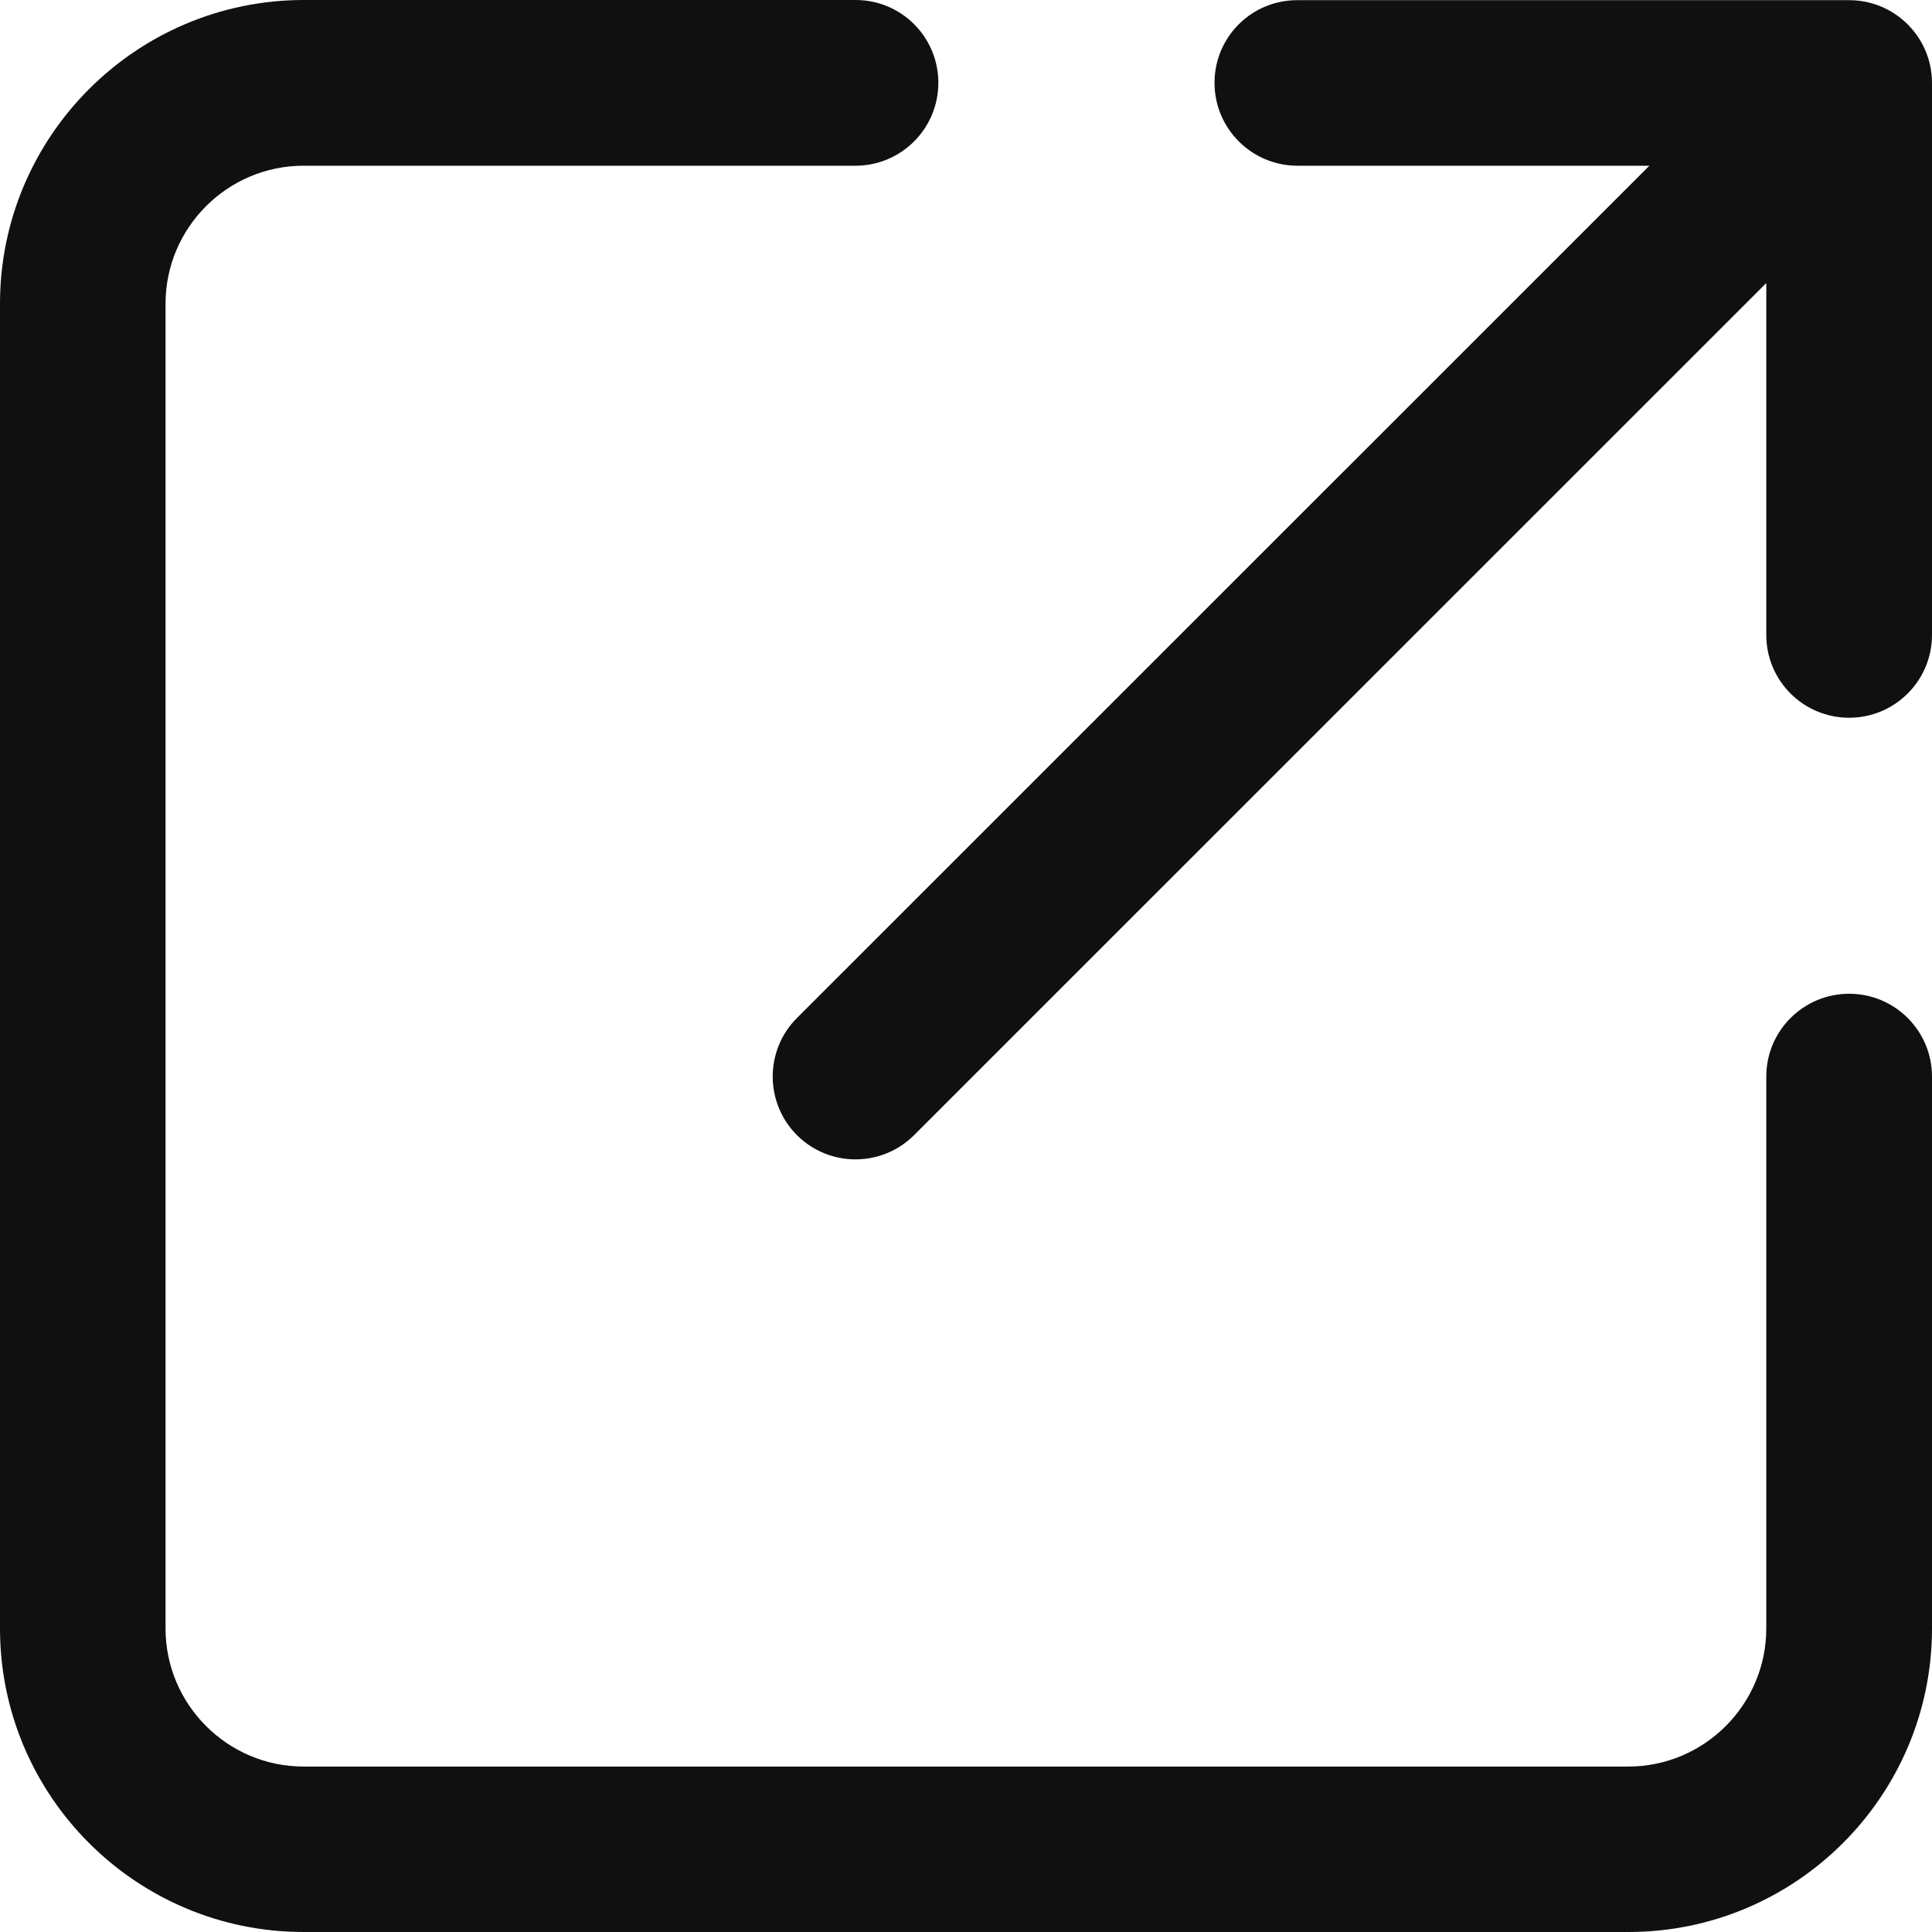
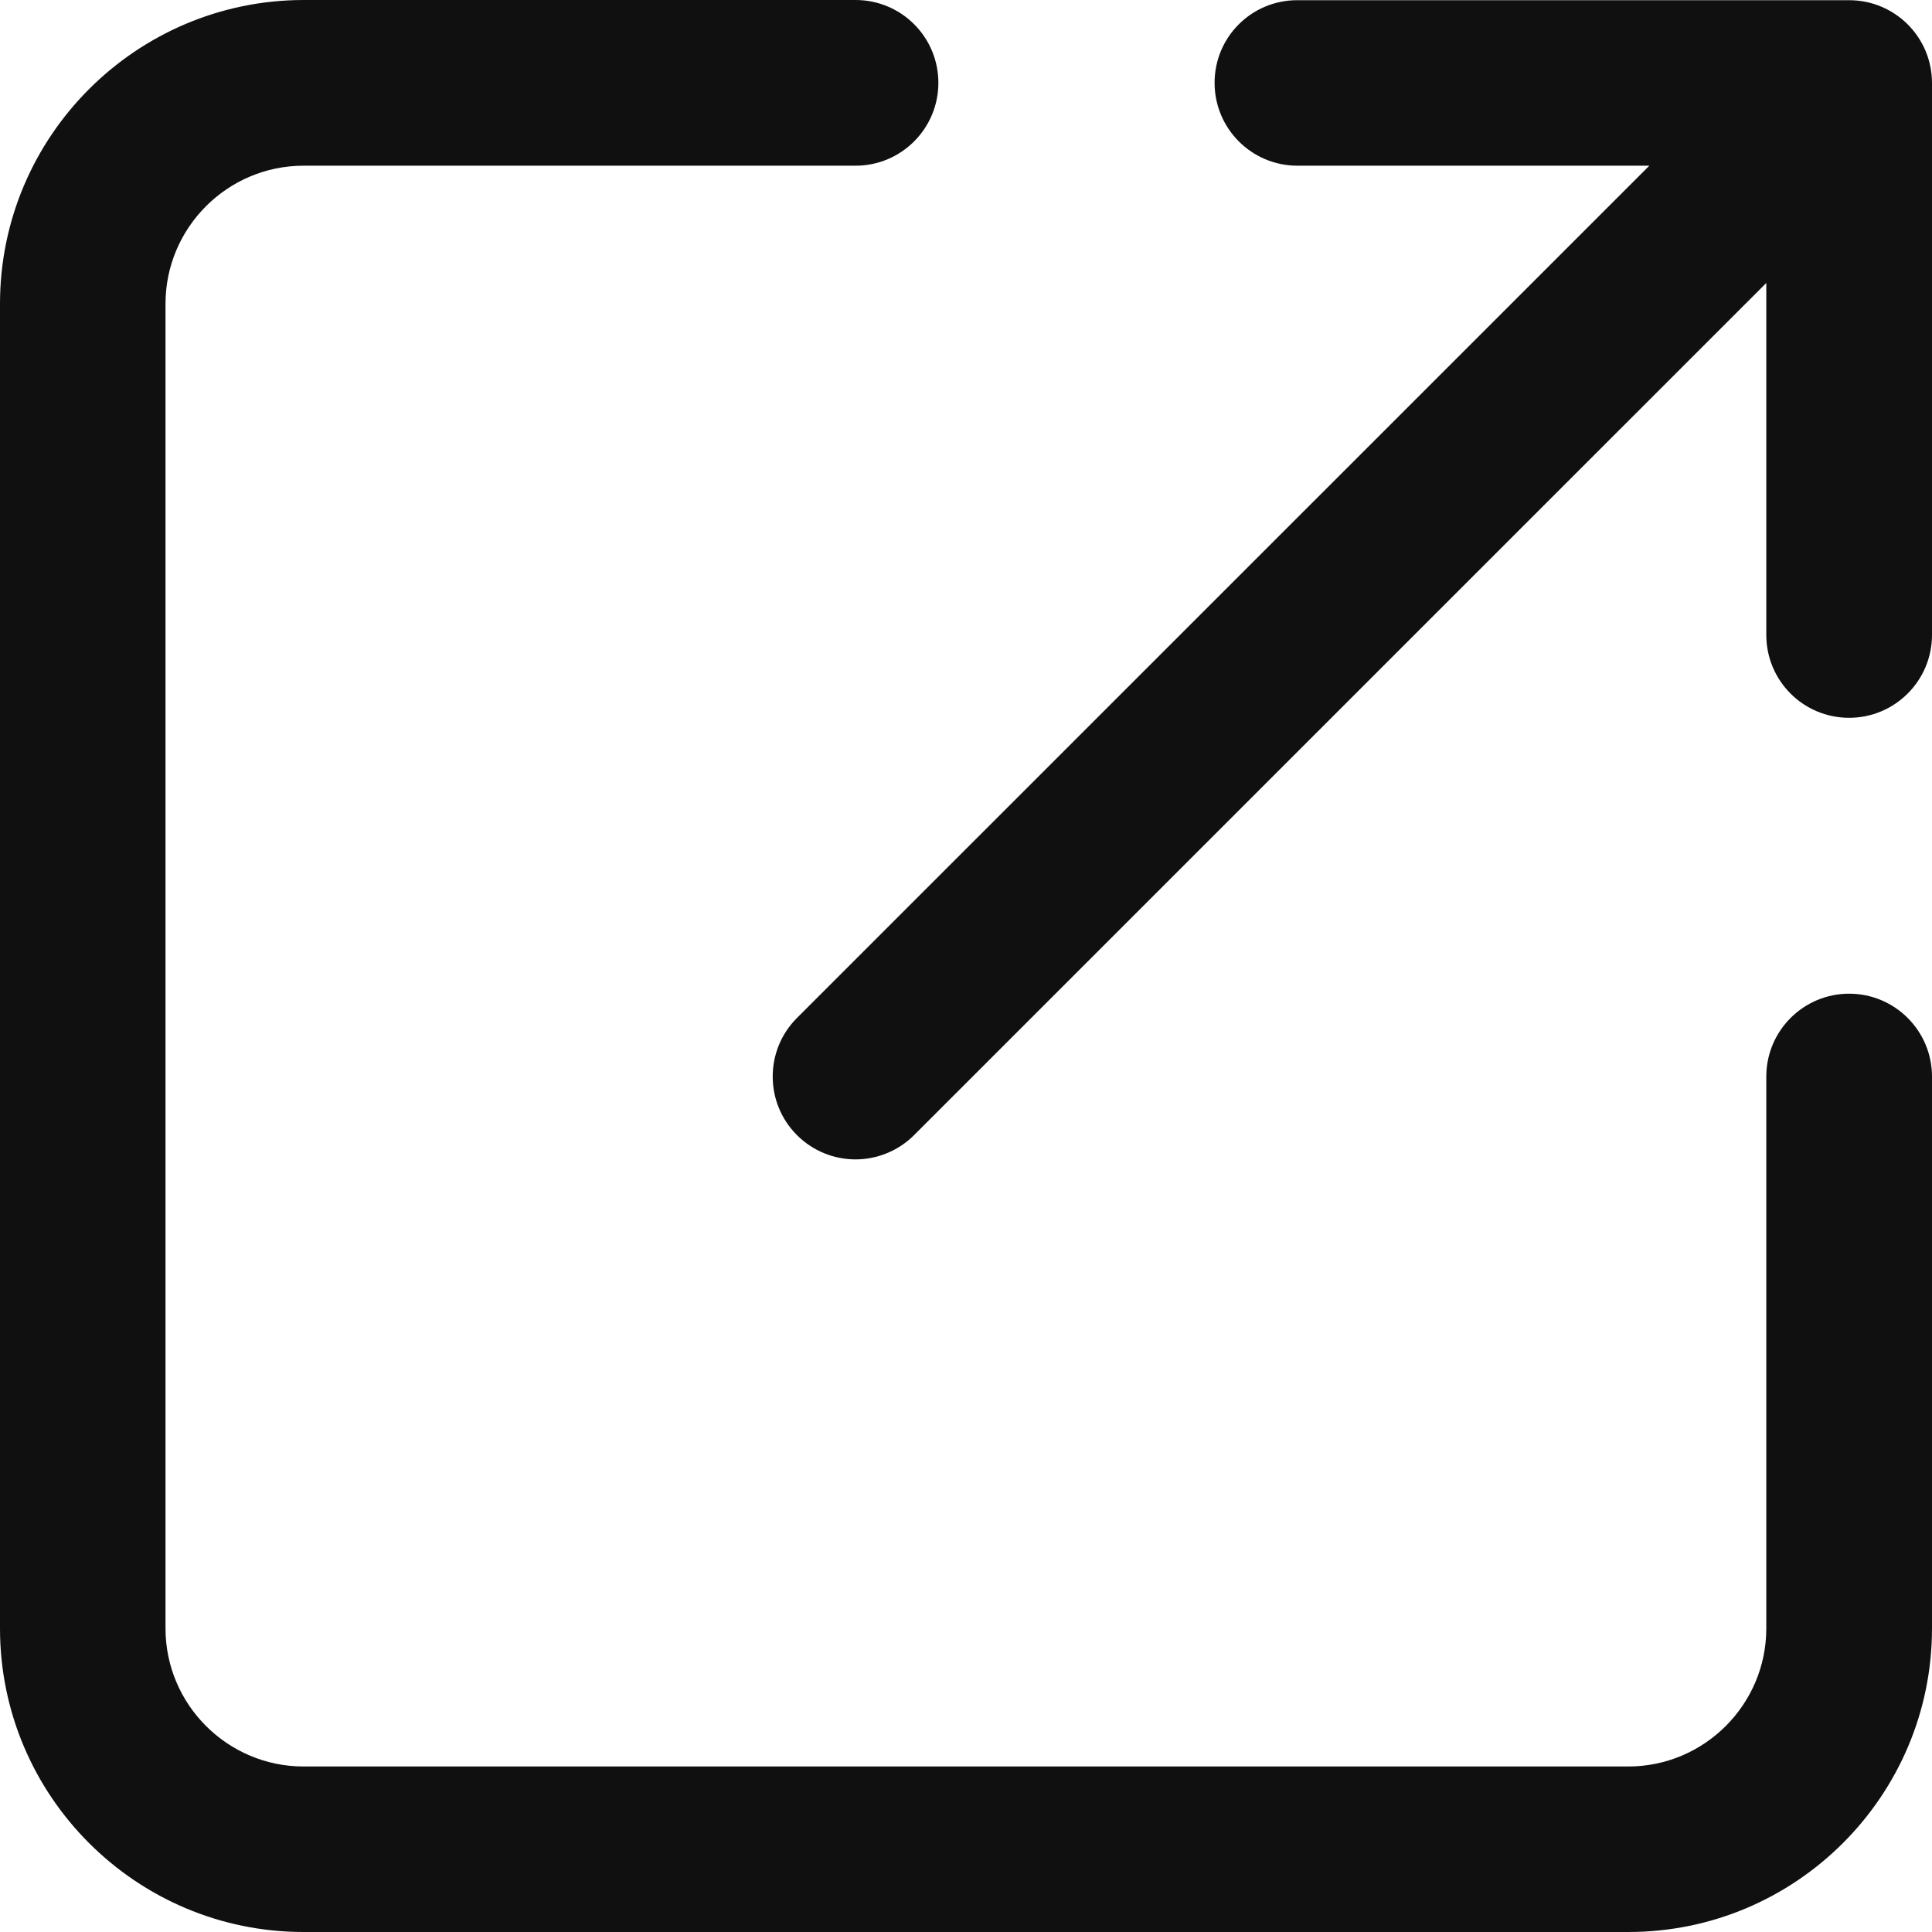
- <svg xmlns="http://www.w3.org/2000/svg" width="22" height="22" viewBox="0 0 22 22" fill="none">
-   <path id="Scale" d="M22 0.946V7.23C22 7.75 21.578 8.173 21.057 8.173C20.535 8.173 20.113 7.752 20.113 7.23V3.223L10.409 12.926C10.226 13.109 9.983 13.202 9.742 13.202C9.501 13.202 9.26 13.111 9.075 12.926C8.707 12.558 8.707 11.96 9.075 11.592L18.782 1.887H14.774C14.254 1.887 13.83 1.465 13.83 0.943C13.83 0.421 14.252 0.002 14.771 0.002H21.057C21.578 0.002 22 0.424 22 0.946ZM21.057 11.316C20.537 11.316 20.113 11.737 20.113 12.259V18.543C20.113 19.409 19.408 20.116 18.541 20.116H3.457C2.592 20.116 1.885 19.411 1.885 18.543V3.459C1.885 2.594 2.589 1.887 3.457 1.887H9.742C10.262 1.887 10.685 1.465 10.685 0.943C10.685 0.421 10.264 0 9.742 0H3.457C1.55 0.002 0 1.552 0 3.459V18.543C0 20.45 1.55 22 3.457 22H18.543C20.45 22 22 20.45 22 18.543V12.259C22 11.739 21.578 11.316 21.057 11.316Z" fill="#101010" />
+ <svg xmlns="http://www.w3.org/2000/svg" width="30" height="30" viewBox="0 0 30 30" fill="none">
+   <path d="M30 1.289V9.859C30 10.568 29.425 11.146 28.713 11.146C28.002 11.146 27.427 10.571 27.427 9.859V4.394L14.194 17.626C13.945 17.875 13.613 18.003 13.285 18.003C12.956 18.003 12.628 17.878 12.375 17.626C11.873 17.124 11.873 16.309 12.375 15.807L25.611 2.573H20.146C19.437 2.573 18.86 1.998 18.86 1.286C18.86 0.575 19.434 0.003 20.143 0.003H28.713C29.425 0.003 30 0.578 30 1.289ZM28.713 15.43C28.005 15.43 27.427 16.005 27.427 16.717V25.286C27.427 26.466 26.466 27.43 25.283 27.43H4.714C3.534 27.43 2.57 26.469 2.57 25.286V4.717C2.57 3.537 3.531 2.573 4.714 2.573H13.285C13.993 2.573 14.571 1.998 14.571 1.286C14.571 0.575 13.996 0 13.285 0H4.714C2.114 0.003 0 2.117 0 4.717V25.286C0 27.887 2.114 30 4.714 30H25.286C27.886 30 30 27.887 30 25.286V16.717C30 16.008 29.425 15.43 28.713 15.43Z" fill="#101010" />
</svg>
